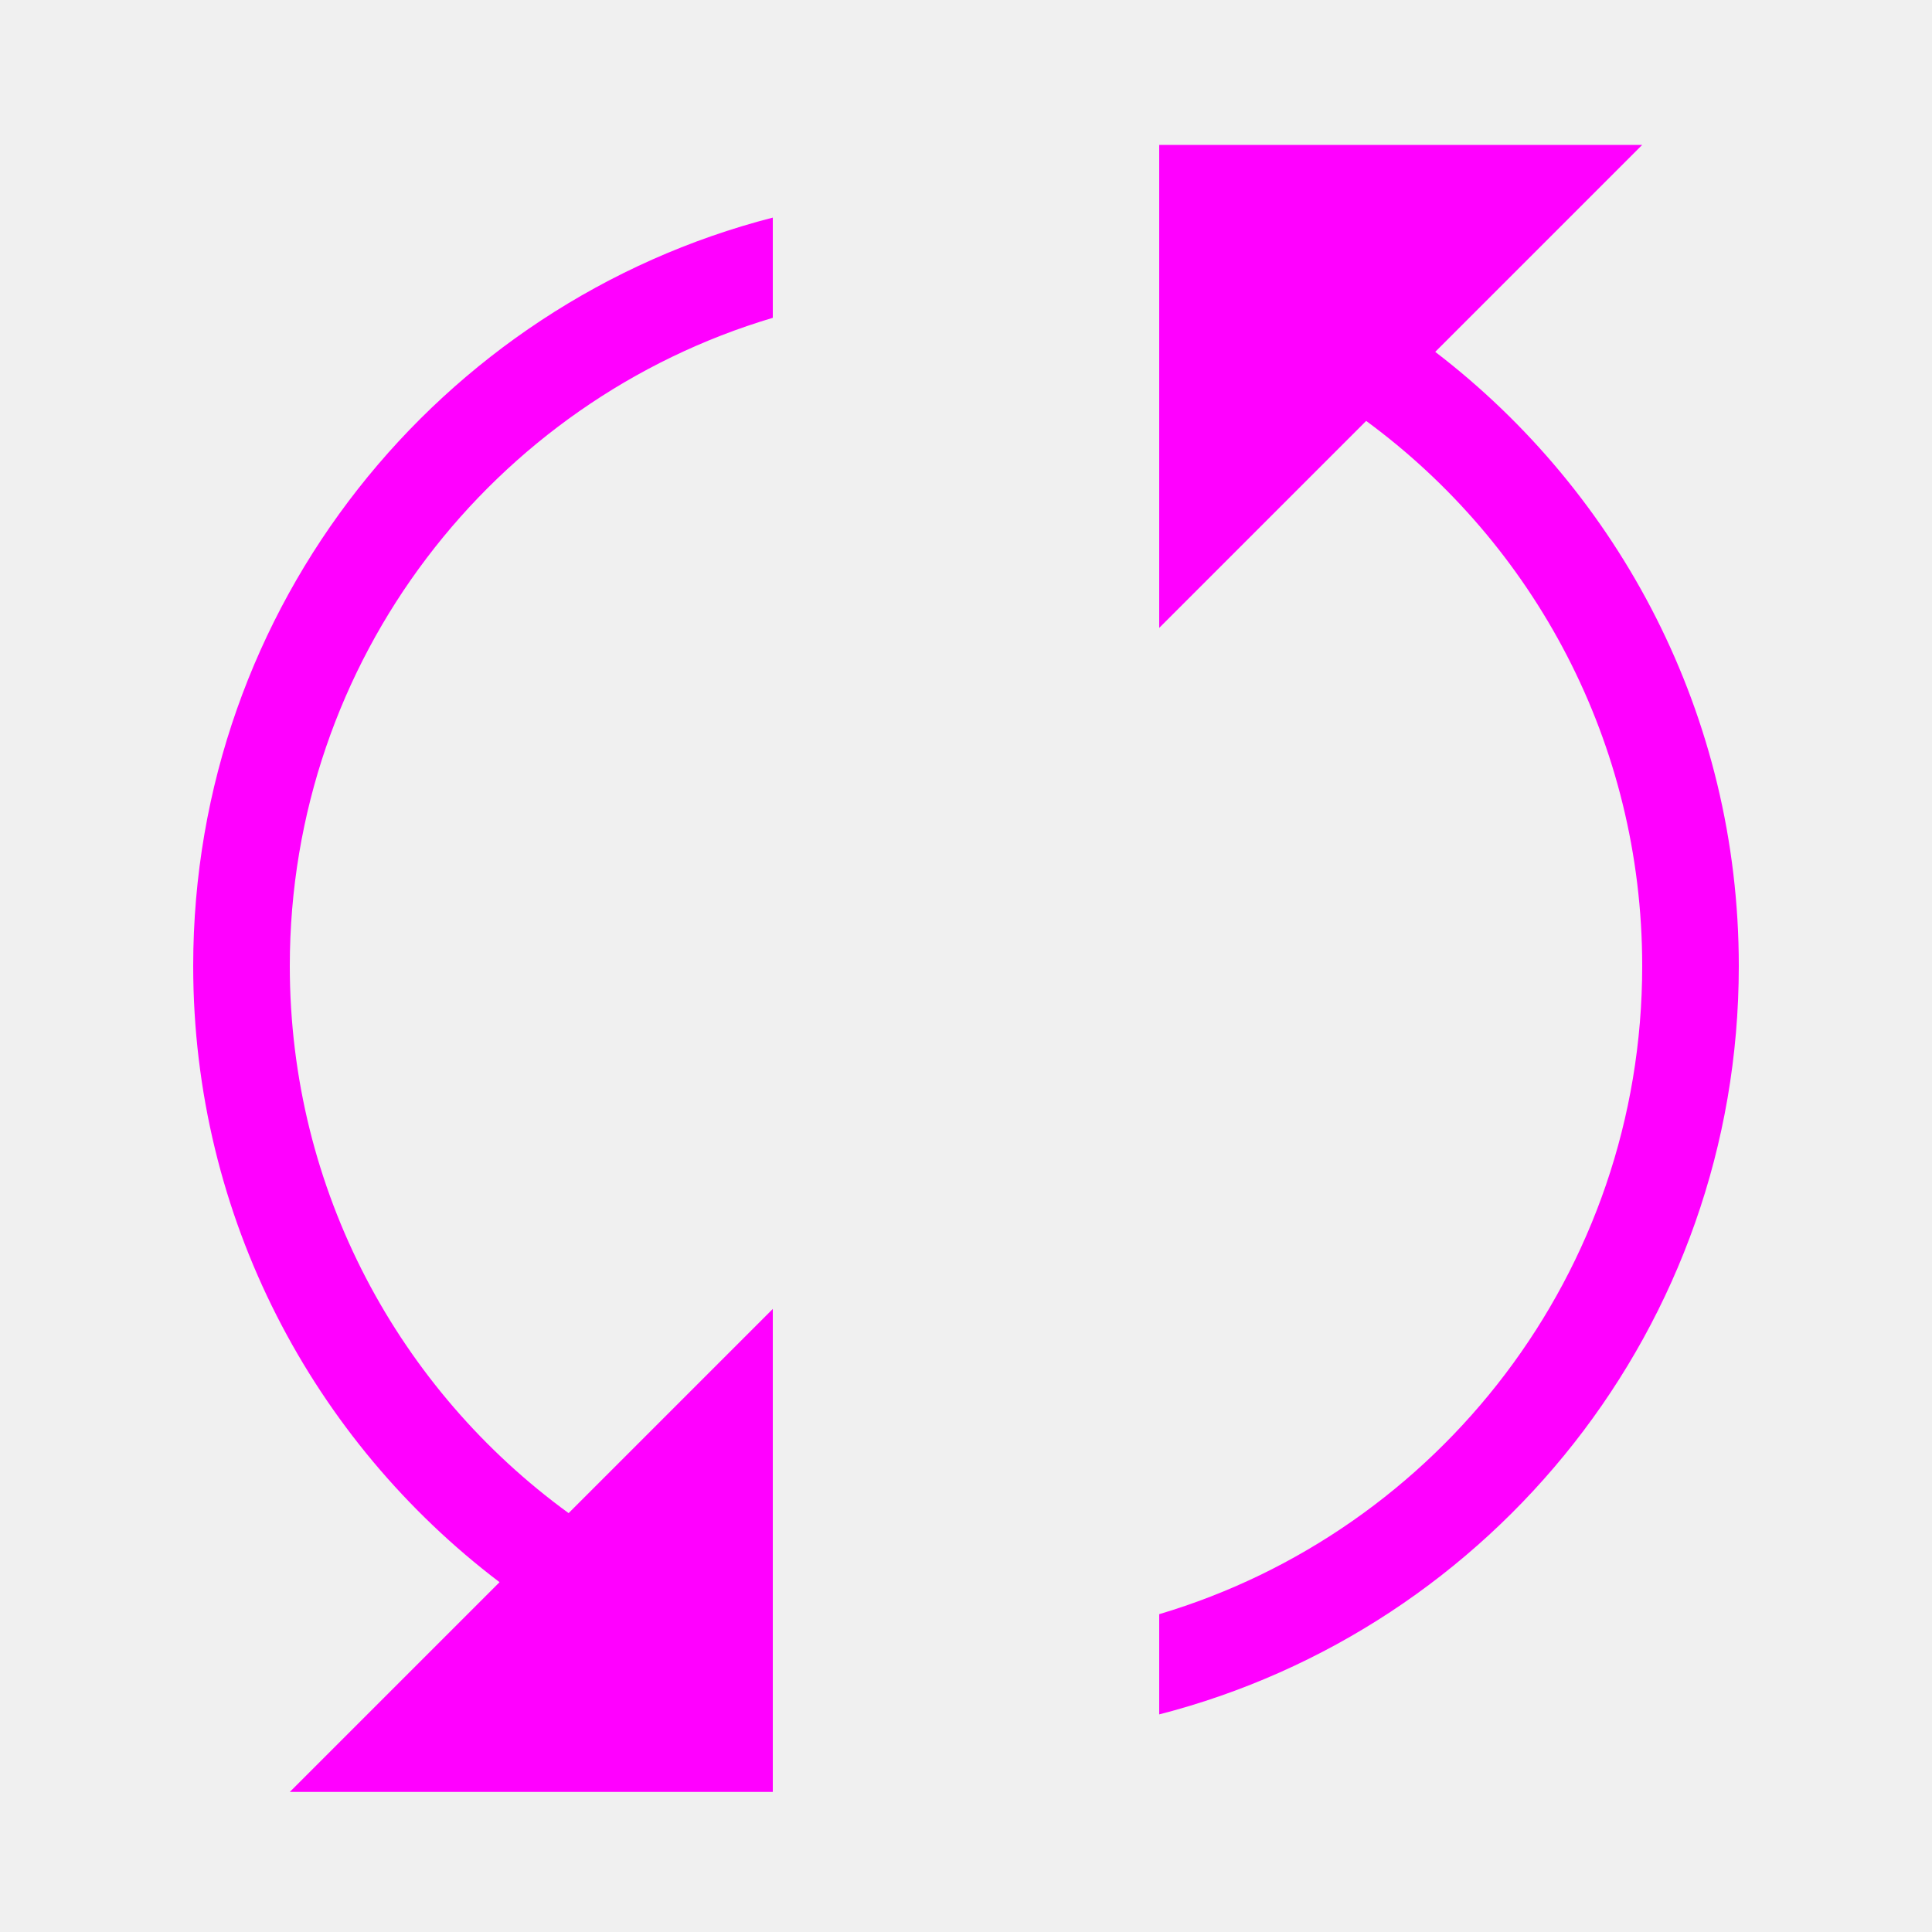
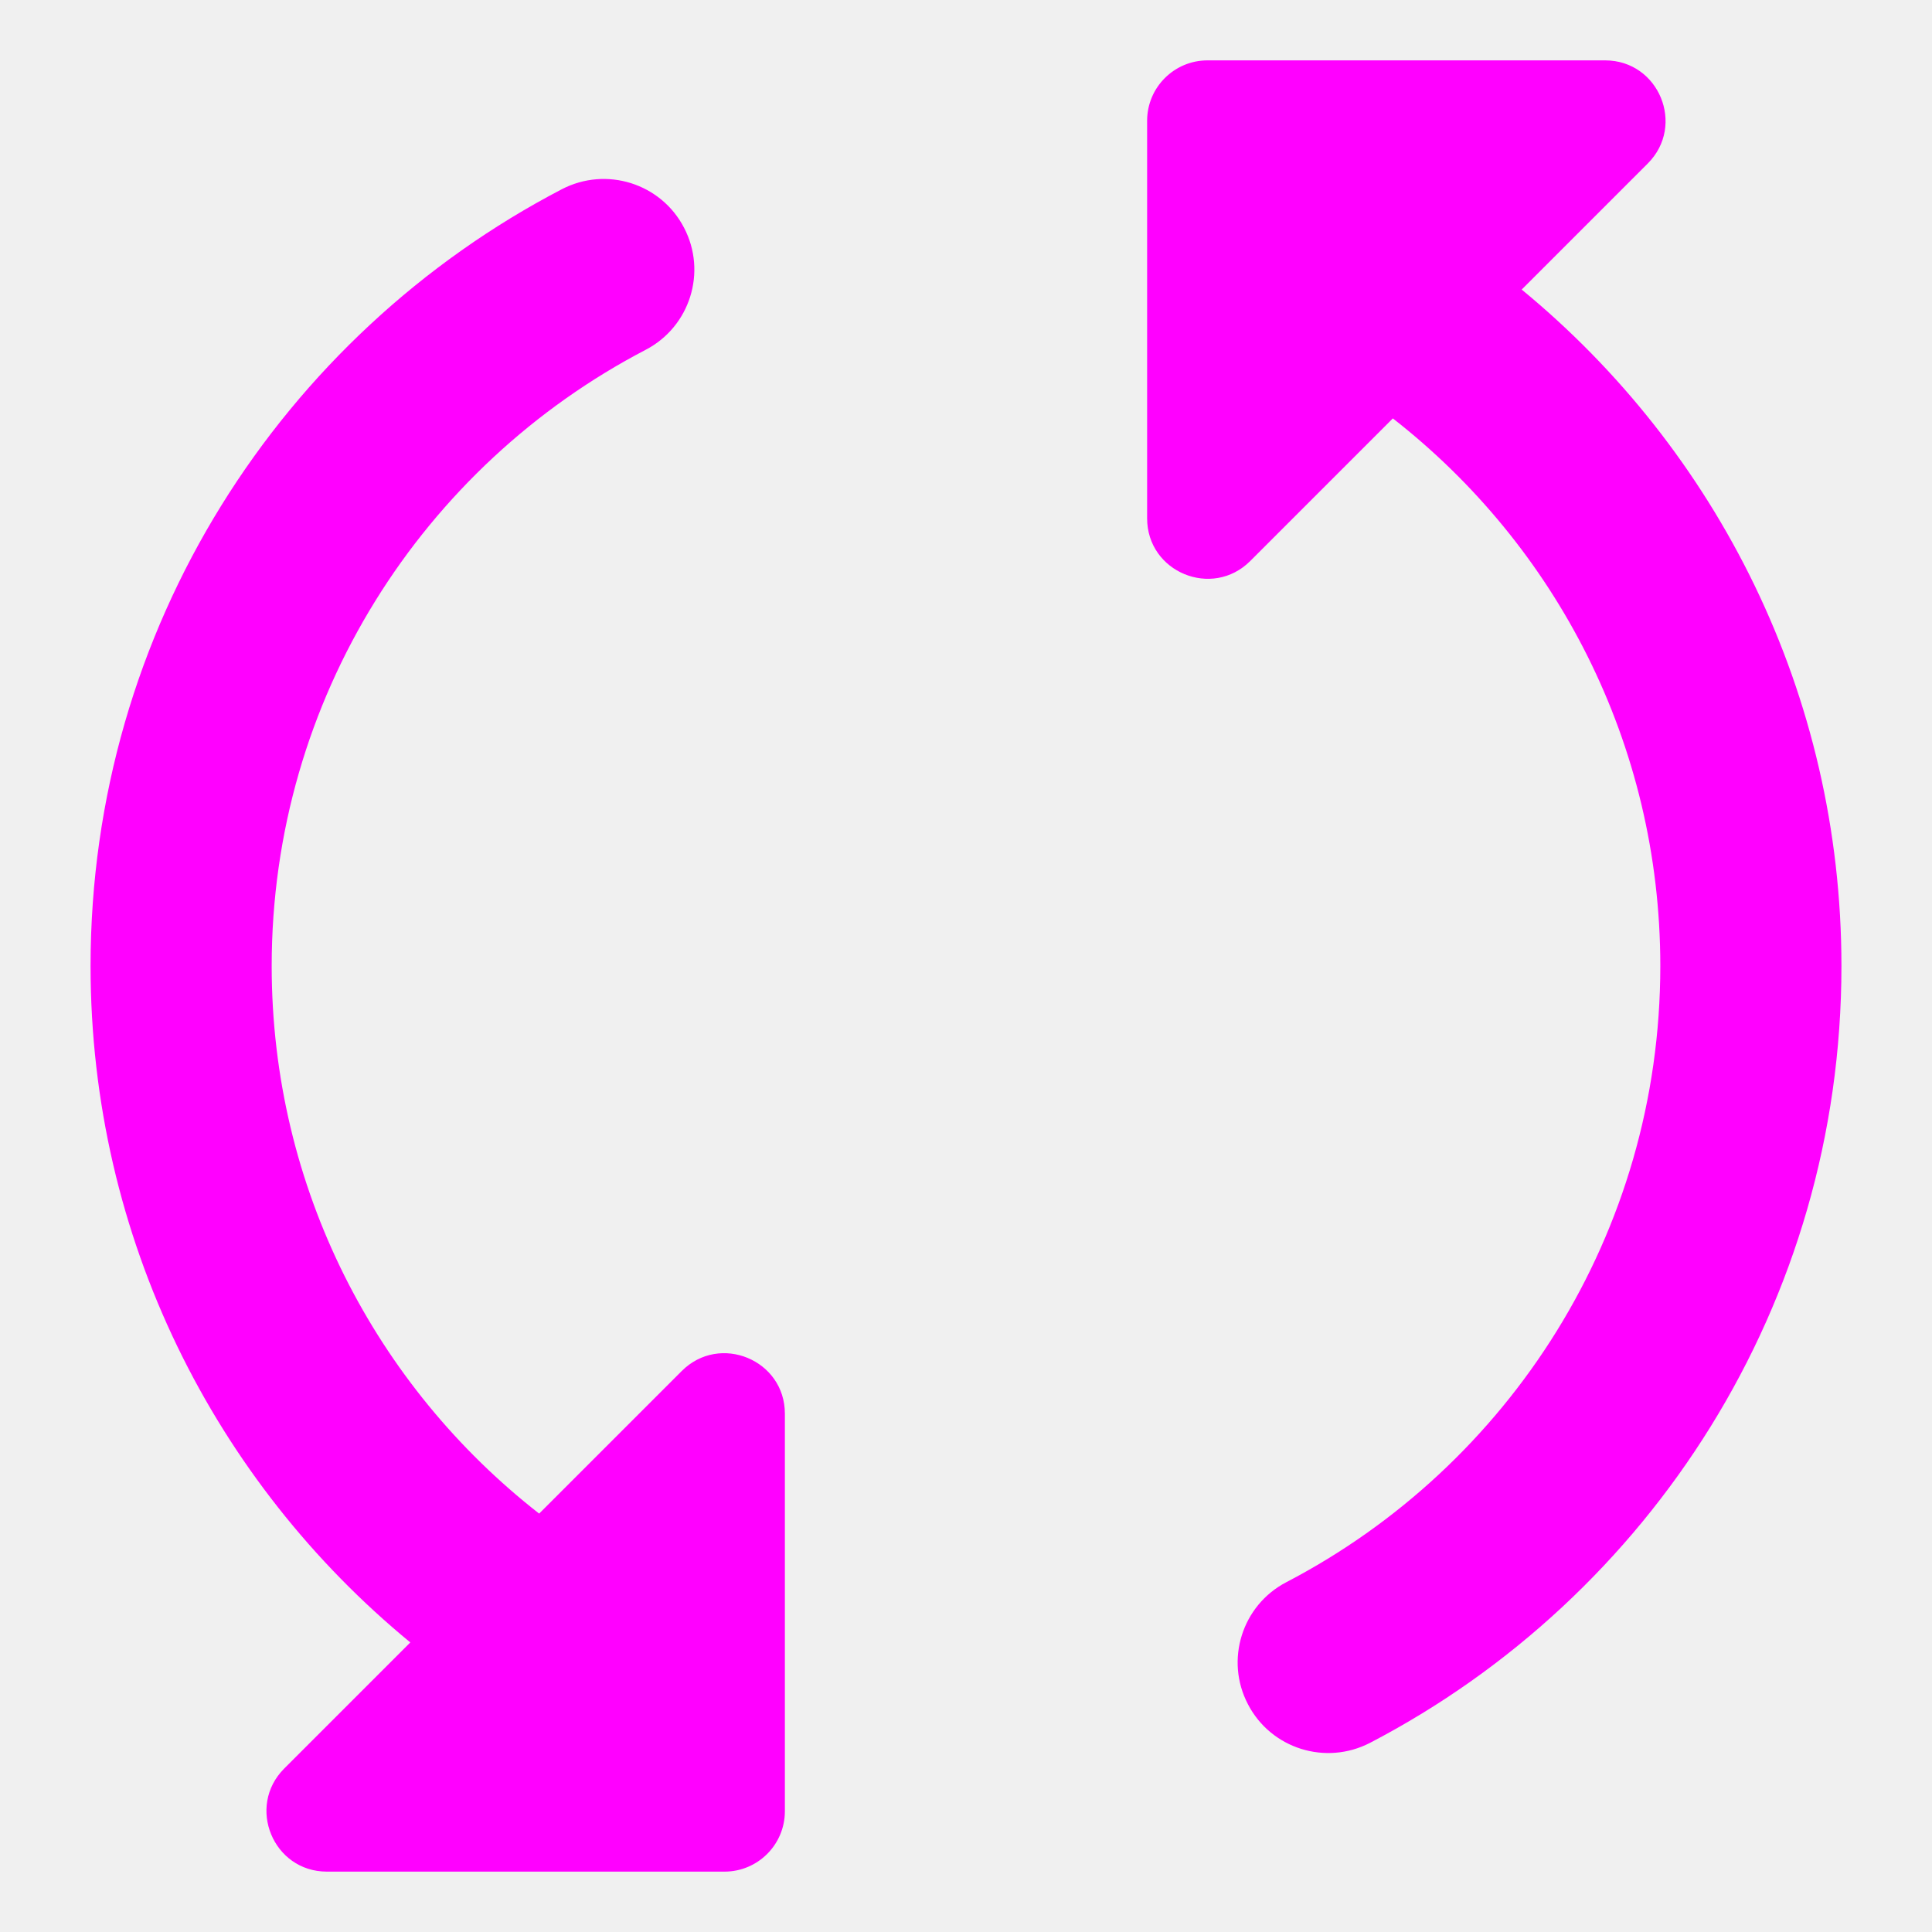
<svg xmlns="http://www.w3.org/2000/svg" width="16" height="16" viewBox="0 0 16 16" fill="none">
-   <path fill-rule="evenodd" clip-rule="evenodd" d="M13.6 1.2H9.6V5.2L11.314 3.486C12.701 4.505 13.6 6.147 13.6 8C13.6 10.537 11.913 12.68 9.6 13.368V14.198C12.361 13.488 14.4 10.982 14.4 8C14.4 5.927 13.414 4.084 11.886 2.914L13.6 1.2ZM1.6 8C1.6 5.018 3.64 2.512 6.4 1.802V2.632C4.087 3.32 2.4 5.463 2.4 8C2.4 9.863 3.31 11.513 4.709 12.531L6.4 10.84V14.84H2.4L4.137 13.103C2.596 11.934 1.6 10.084 1.6 8Z" fill="#FF00FF" />
+   <g clip-path="url(#clip0_2224_8268)">
+     <path fill-rule="evenodd" clip-rule="evenodd" d="M10 0.5C9.724 0.5 9.5 0.724 9.5 1V4.293C9.5 4.738 10.039 4.961 10.354 4.646L11.535 3.465C12.884 4.518 13.75 6.158 13.75 8C13.75 10.217 12.495 12.143 10.653 13.103C10.286 13.294 10.143 13.747 10.335 14.114C10.526 14.482 10.979 14.624 11.347 14.433C13.665 13.225 15.25 10.798 15.25 8C15.25 5.743 14.218 3.727 12.602 2.398L13.646 1.354C13.961 1.039 13.738 0.5 13.293 0.5H10ZM5.347 2.897C5.714 2.706 5.857 2.253 5.665 1.886C5.474 1.518 5.021 1.376 4.653 1.567C2.335 2.775 0.75 5.202 0.75 8C0.75 10.257 1.782 12.273 3.398 13.602L2.354 14.646C2.039 14.961 2.262 15.5 2.707 15.5H6C6.276 15.5 6.5 15.276 6.5 15V11.707C6.5 11.262 5.961 11.039 5.646 11.354L4.465 12.535C3.116 11.482 2.25 9.842 2.25 8C2.25 5.783 3.505 3.857 5.347 2.897Z" fill="#FF00FF" />
+   </g>
+   <defs>
+     <clipPath id="clip0_2224_8268">
+       <rect width="16" height="16" fill="white" />
+     </clipPath>
+   </defs>
</svg>
